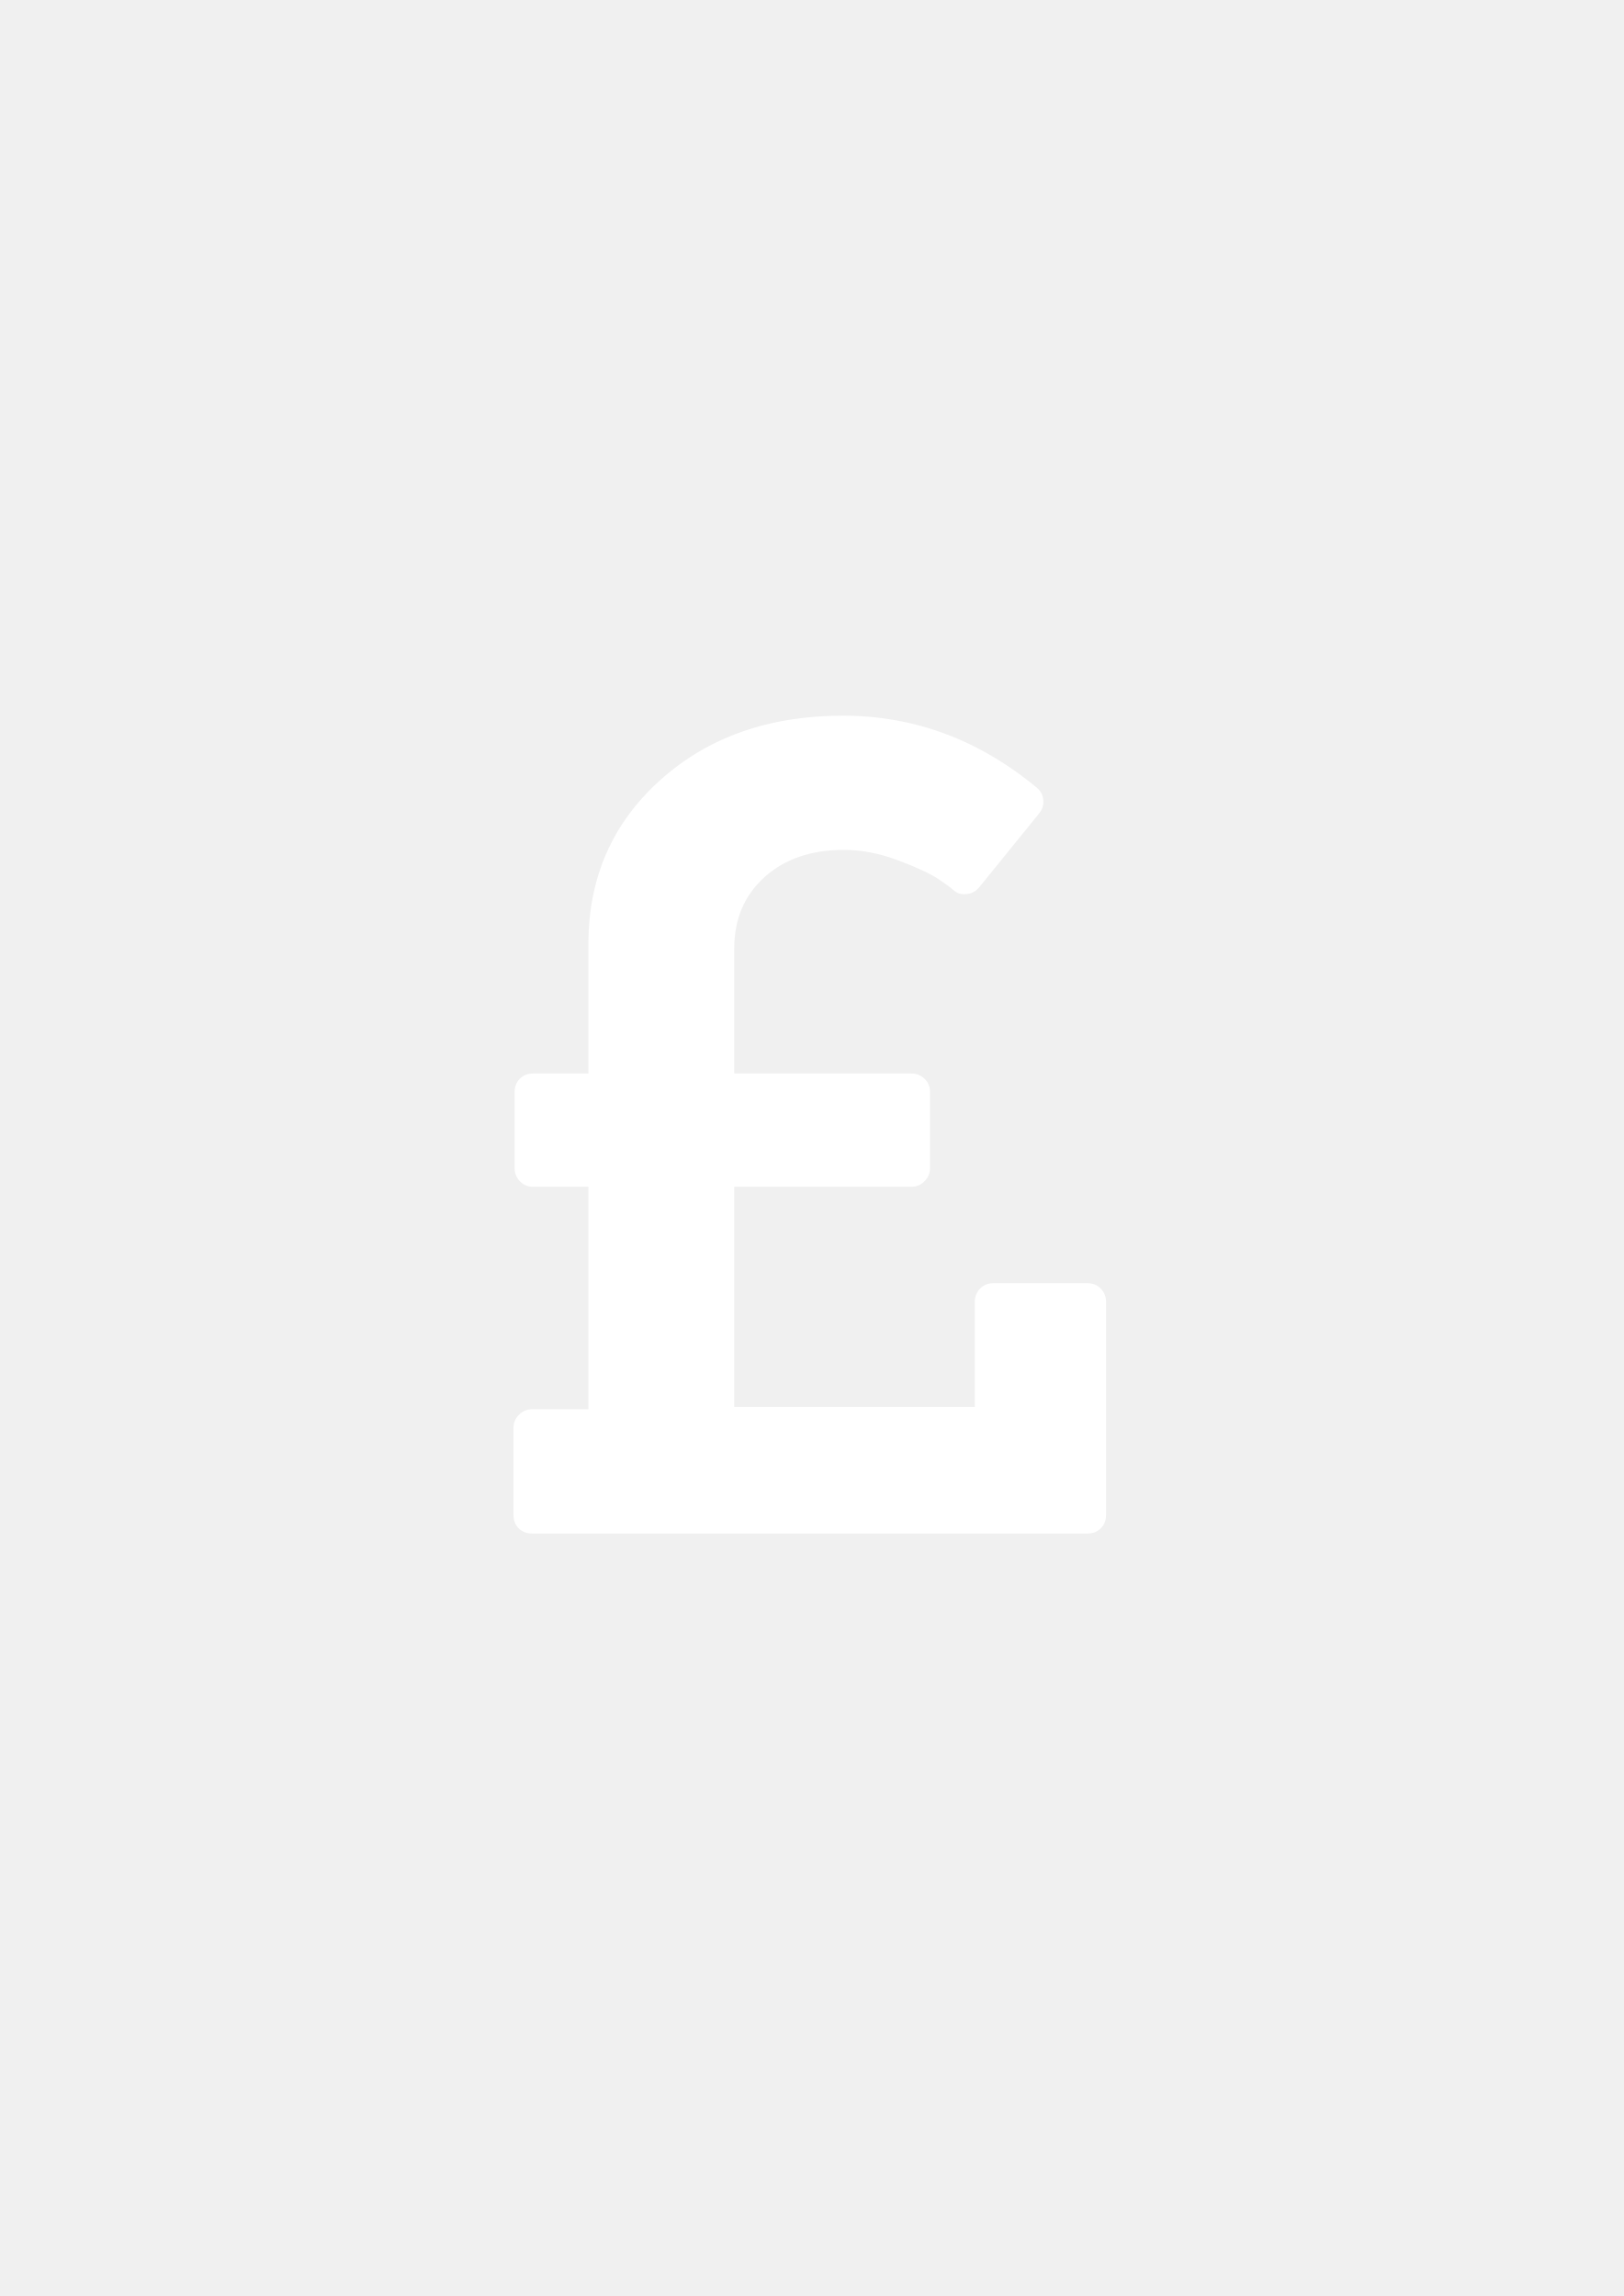
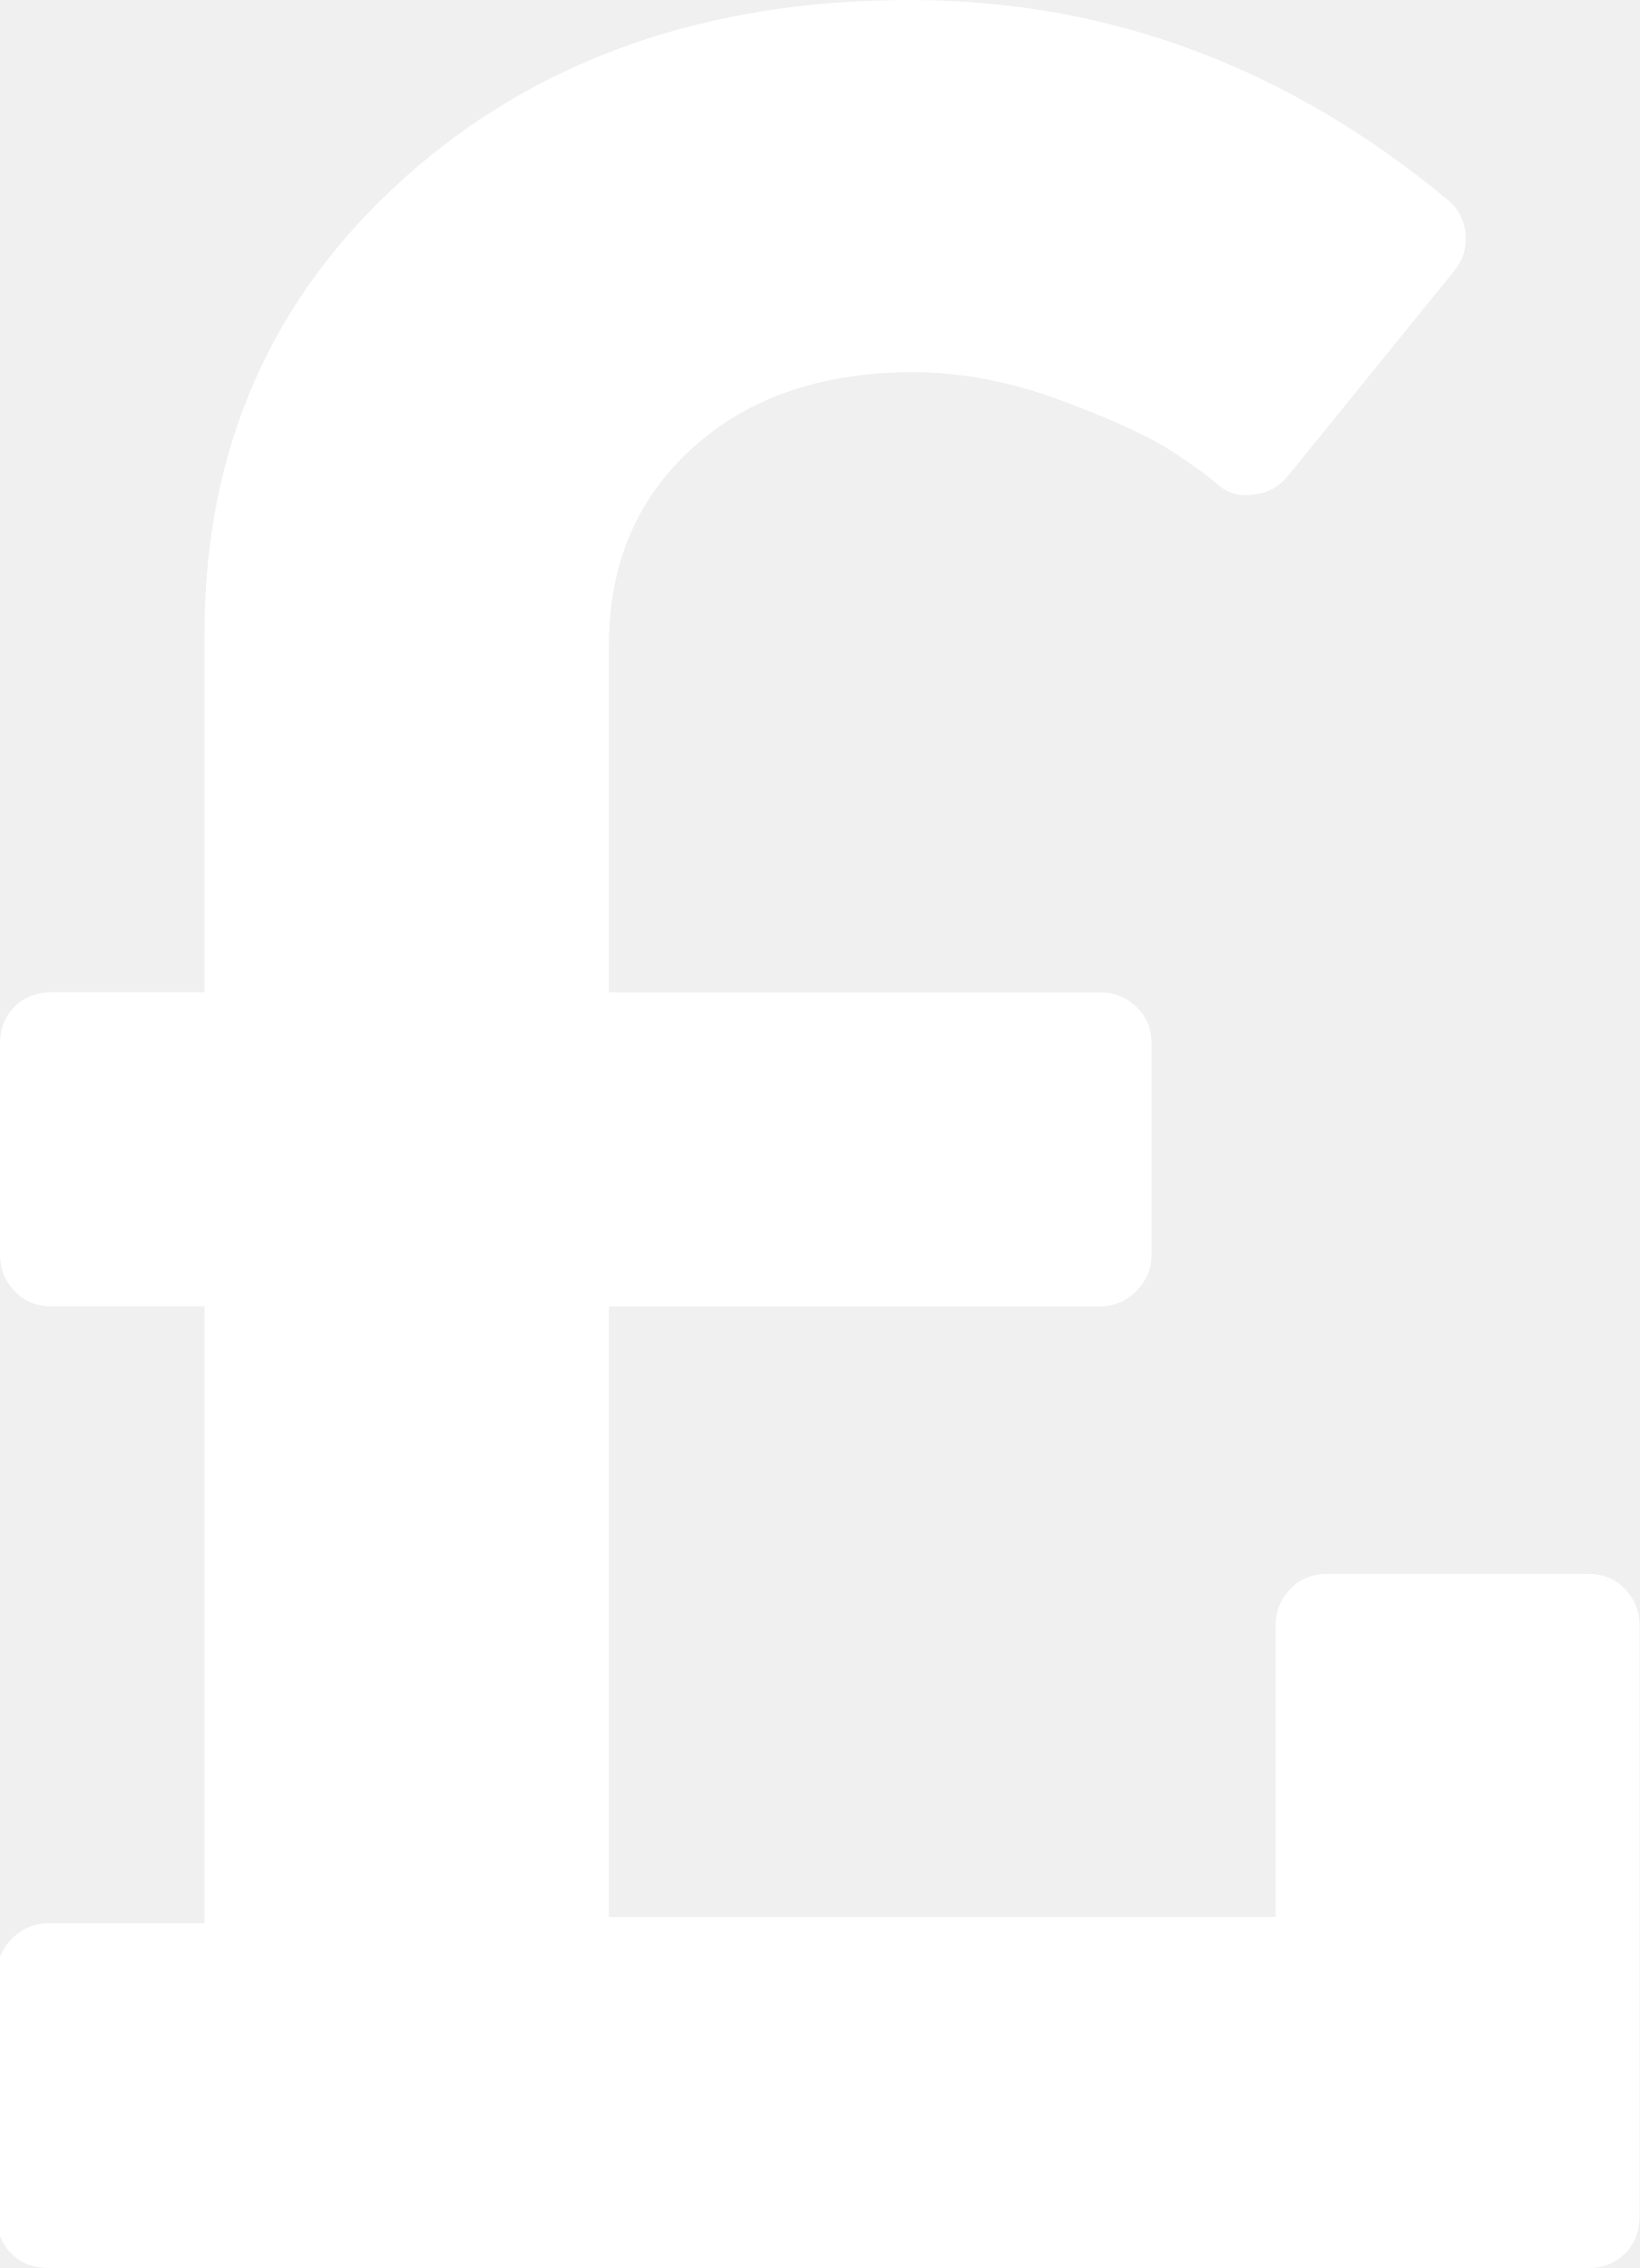
- <svg xmlns="http://www.w3.org/2000/svg" version="1.1" id="Capa_1" x="0px" y="0px" width="595.279px" height="841.891px" viewBox="0 0 595.279 841.891" enable-background="new 0 0 595.279 841.891" xml:space="preserve">
+ <svg xmlns="http://www.w3.org/2000/svg" version="1.1" id="Capa_1" x="0px" y="0px" width="216.82px" height="299.885px" viewBox="188.672 262.424 216.82 299.885" enable-background="new 188.672 262.424 216.82 299.885" xml:space="preserve">
  <g>
-     <path fill="#FFFFFF" d="M403.582,472.548c-1.275-1.353-2.909-2.023-4.896-2.023h-34.507c-1.99,0-3.625,0.672-4.901,2.023   c-1.275,1.353-1.914,2.946-1.914,4.79v38.552h-88.178v-80.726h64.96c1.847,0,3.444-0.675,4.793-2.022   c1.35-1.348,2.023-2.945,2.023-4.792v-27.902c0-1.99-0.675-3.62-2.023-4.899c-1.349-1.275-2.946-1.916-4.793-1.916h-64.96v-45.794   c0-10.789,3.69-19.521,11.074-26.197c7.386-6.674,17.11-10.011,29.18-10.011c6.39,0,12.994,1.28,19.809,3.836   c6.816,2.555,11.716,4.825,14.697,6.815c2.981,1.986,4.83,3.339,5.537,4.047c1.42,1.276,3.051,1.773,4.899,1.491   c1.847-0.144,3.404-0.994,4.684-2.558l21.938-27.053c1.141-1.419,1.633-3.017,1.489-4.792c-0.143-1.775-0.853-3.229-2.13-4.366   c-21.292-17.75-45.079-26.627-71.35-26.627c-27.119,0-49.45,7.883-66.986,23.644c-17.537,15.763-26.305,35.783-26.305,60.065   v47.496h-20.234c-1.987,0-3.621,0.641-4.899,1.916c-1.278,1.277-1.917,2.908-1.917,4.899v27.901c0,1.845,0.639,3.438,1.917,4.79   c1.278,1.351,2.912,2.023,4.899,2.023h20.234v81.574h-20.66c-1.846,0-3.444,0.676-4.792,2.022c-1.35,1.354-2.023,2.948-2.023,4.791   v31.949c0,1.989,0.638,3.622,1.916,4.901c1.278,1.272,2.911,1.914,4.899,1.914h203.623c1.988,0,3.622-0.642,4.896-1.914   c1.275-1.281,1.911-2.912,1.911-4.901V477.33C405.496,475.489,404.857,473.889,403.582,472.548z" />
+     <path fill="#FFFFFF" d="M403.582,472.548c-1.274-1.353-2.908-2.022-4.896-2.022h-34.507c-1.99,0-3.625,0.672-4.901,2.022   c-1.274,1.354-1.914,2.946-1.914,4.79v38.552h-88.178v-80.726h64.96c1.847,0,3.444-0.675,4.793-2.022   c1.35-1.348,2.023-2.944,2.023-4.792v-27.901c0-1.99-0.676-3.62-2.023-4.899c-1.349-1.275-2.946-1.916-4.793-1.916h-64.96v-45.794   c0-10.789,3.689-19.521,11.074-26.197c7.386-6.674,17.109-10.011,29.18-10.011c6.39,0,12.994,1.28,19.809,3.836   c6.816,2.555,11.717,4.825,14.697,6.815c2.981,1.986,4.83,3.339,5.537,4.047c1.42,1.276,3.051,1.773,4.899,1.491   c1.847-0.144,3.403-0.994,4.684-2.558l21.938-27.053c1.141-1.419,1.633-3.017,1.488-4.792c-0.143-1.775-0.853-3.229-2.13-4.366   c-21.292-17.75-45.079-26.627-71.35-26.627c-27.119,0-49.45,7.883-66.986,23.644c-17.537,15.763-26.305,35.783-26.305,60.065   v47.496h-20.234c-1.987,0-3.621,0.641-4.899,1.916c-1.277,1.277-1.917,2.908-1.917,4.899v27.9c0,1.846,0.64,3.438,1.917,4.79   c1.278,1.352,2.912,2.023,4.899,2.023h20.234v81.574h-20.66c-1.847,0-3.444,0.676-4.792,2.021   c-1.351,1.354-2.023,2.948-2.023,4.791v31.949c0,1.989,0.638,3.622,1.916,4.9c1.278,1.272,2.911,1.914,4.899,1.914h203.623   c1.988,0,3.622-0.642,4.896-1.914c1.275-1.28,1.911-2.911,1.911-4.9V477.33C405.496,475.489,404.857,473.889,403.582,472.548z" />
  </g>
</svg>
